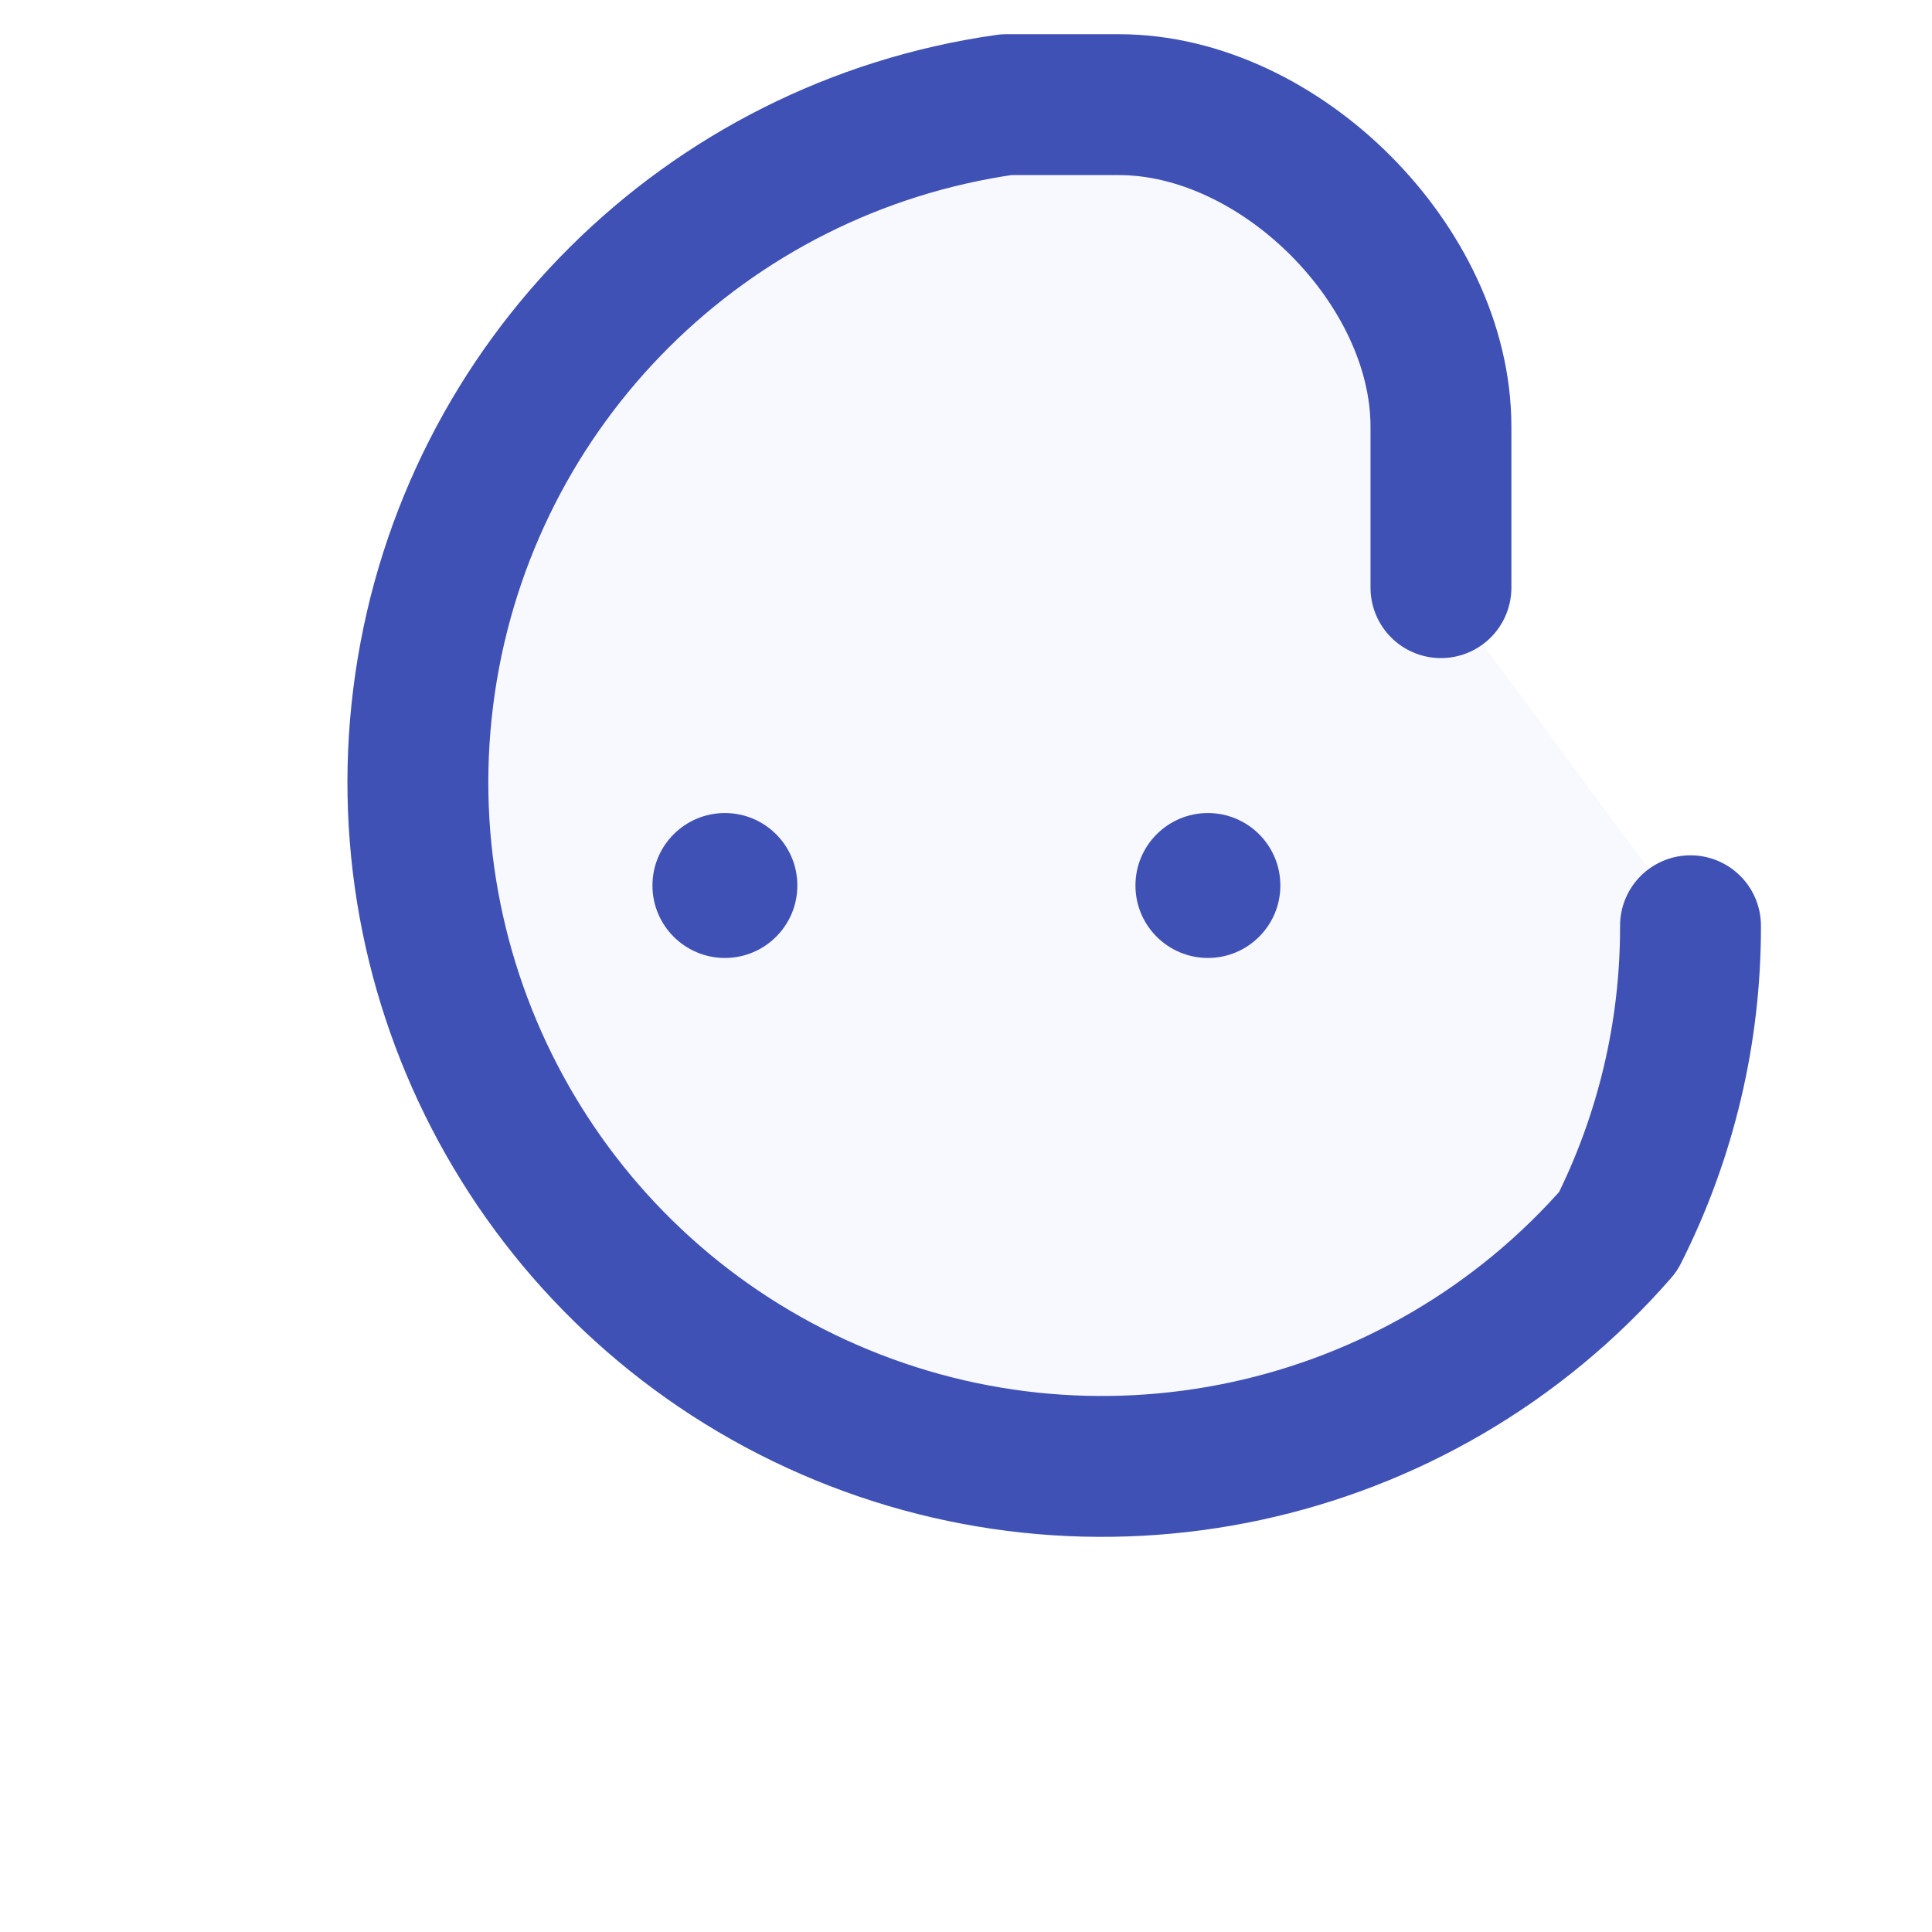
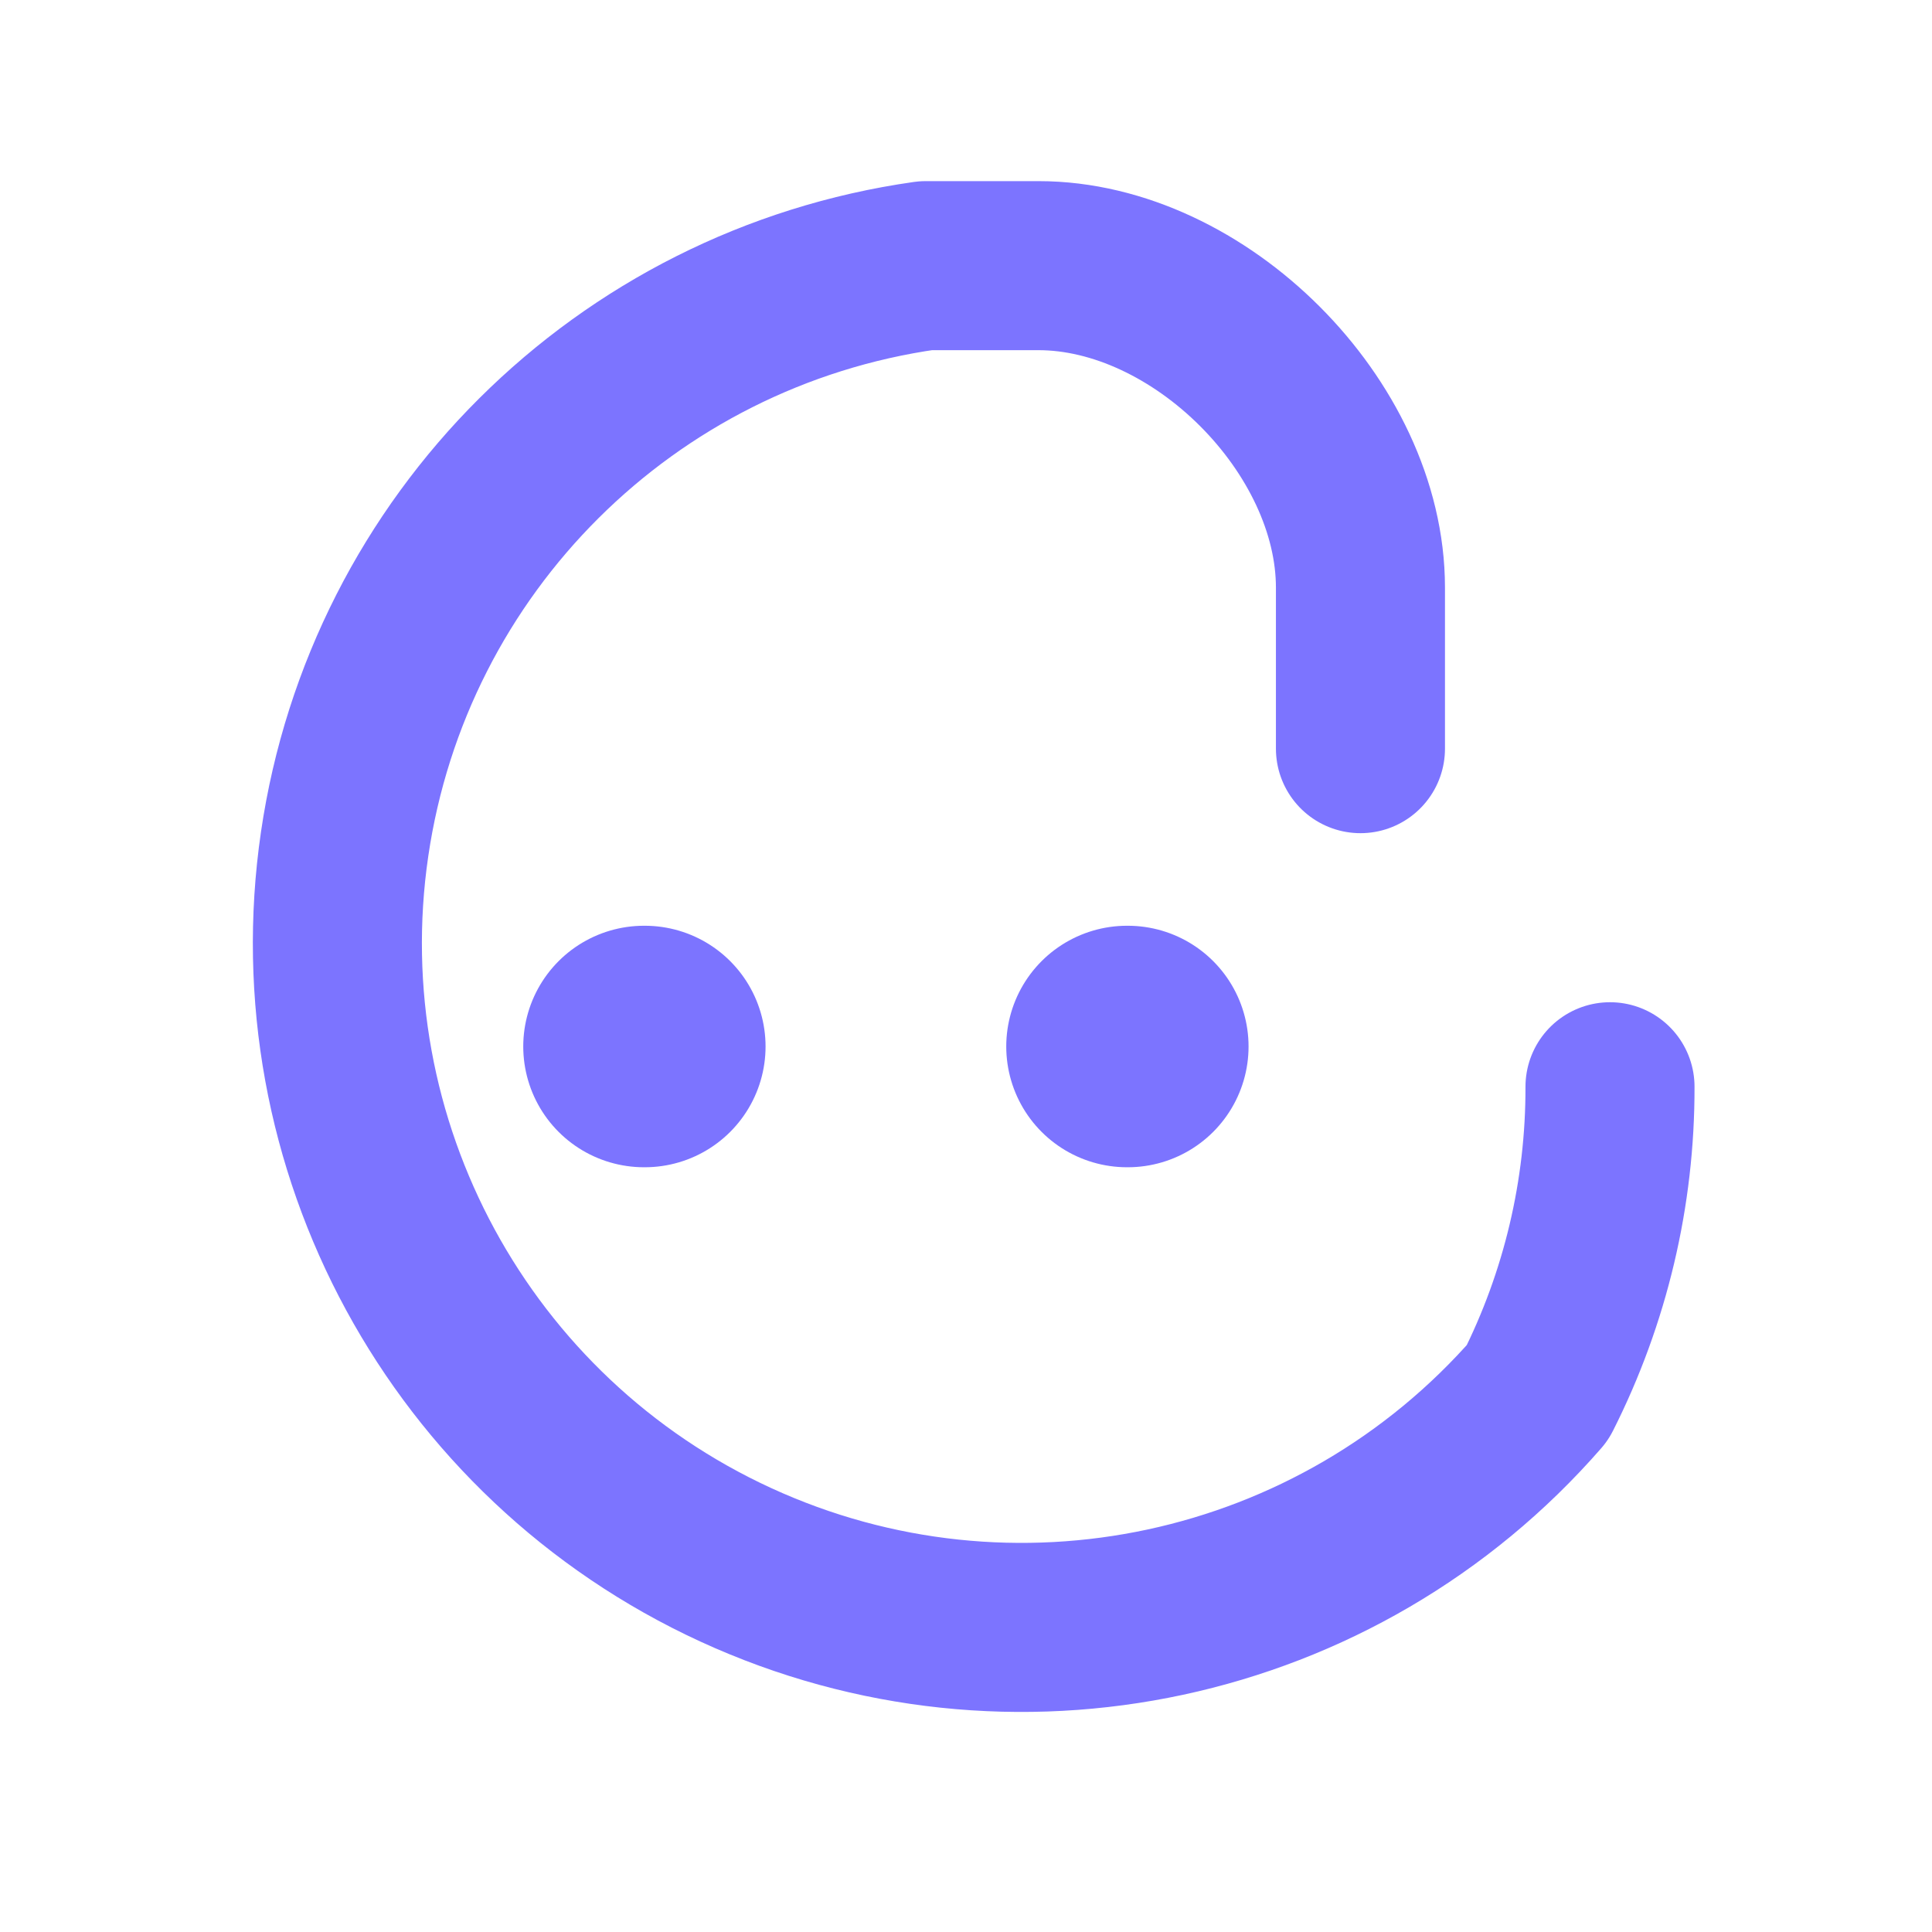
- <svg xmlns="http://www.w3.org/2000/svg" viewBox="0 0 24 24">
-   <path d="M21 11.5a8.38 8.38 0 0 1-.9 3.8 8.5 8.5 0 1 1-7.6-14h1.4c2 0 4 2 4 4v2Z" fill="#f8f8ff" stroke="none" />
-   <path d="M21 11.5a8.38 8.38 0 0 1-.9 3.8 8.5 8.5 0 1 1-7.6-14h1.4c2 0 4 2 4 4v2" fill="none" stroke="#3f51b5" stroke-width="1.75" stroke-linecap="round" stroke-linejoin="round" />
-   <circle cx="9.005" cy="11" r="0.9" fill="#3f51b5" />
-   <circle cx="15.005" cy="11" r="0.9" fill="#3f51b5" />
+ <svg xmlns="http://www.w3.org/2000/svg" viewBox="1 -2 24 24" fill="none" stroke="#7c74ff" stroke-width="2.1" stroke-linecap="round" stroke-linejoin="round" style="width: 512px; height: 512px;">
+   <path d="M21 11.5a8.38 8.38 0 0 1-.9 3.8 8.5 8.5 0 1 1-7.6-14h1.4c2 0 4 2 4 4v2" />
+   <path d="M9 11l.01 0" stroke-width="3" />
+   <path d="M15 11l.01 0" stroke-width="3" />
</svg>
